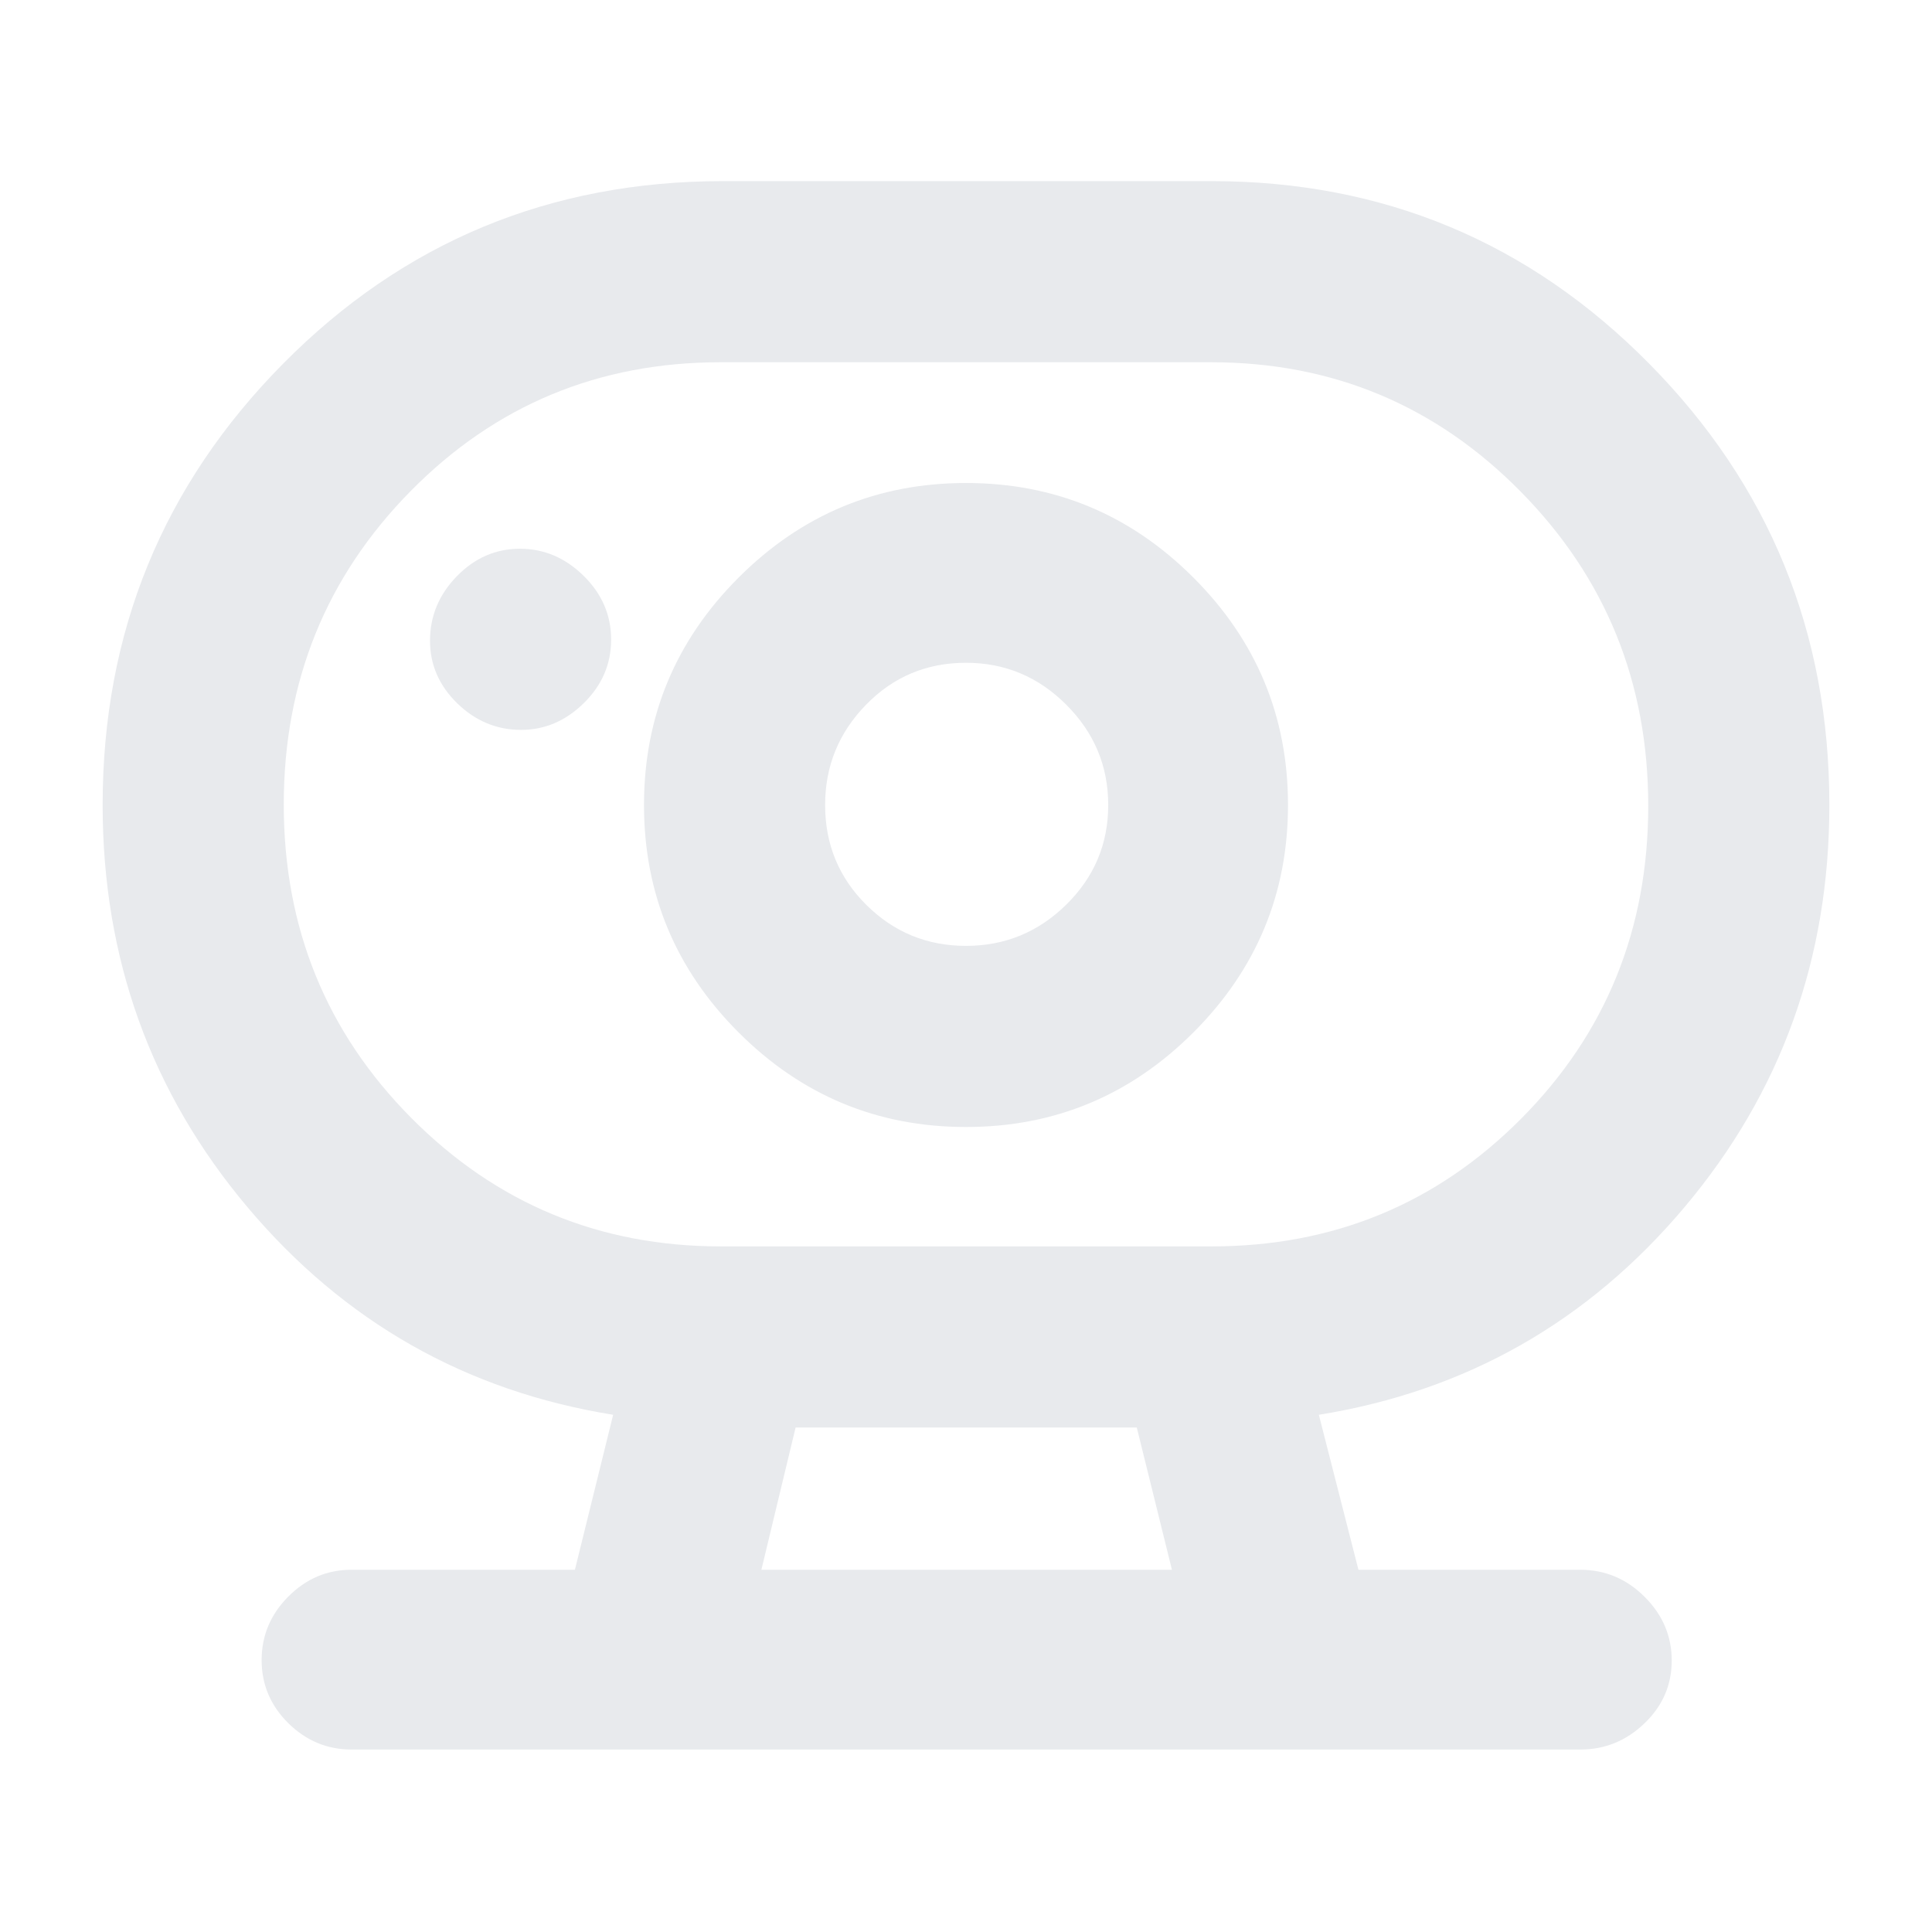
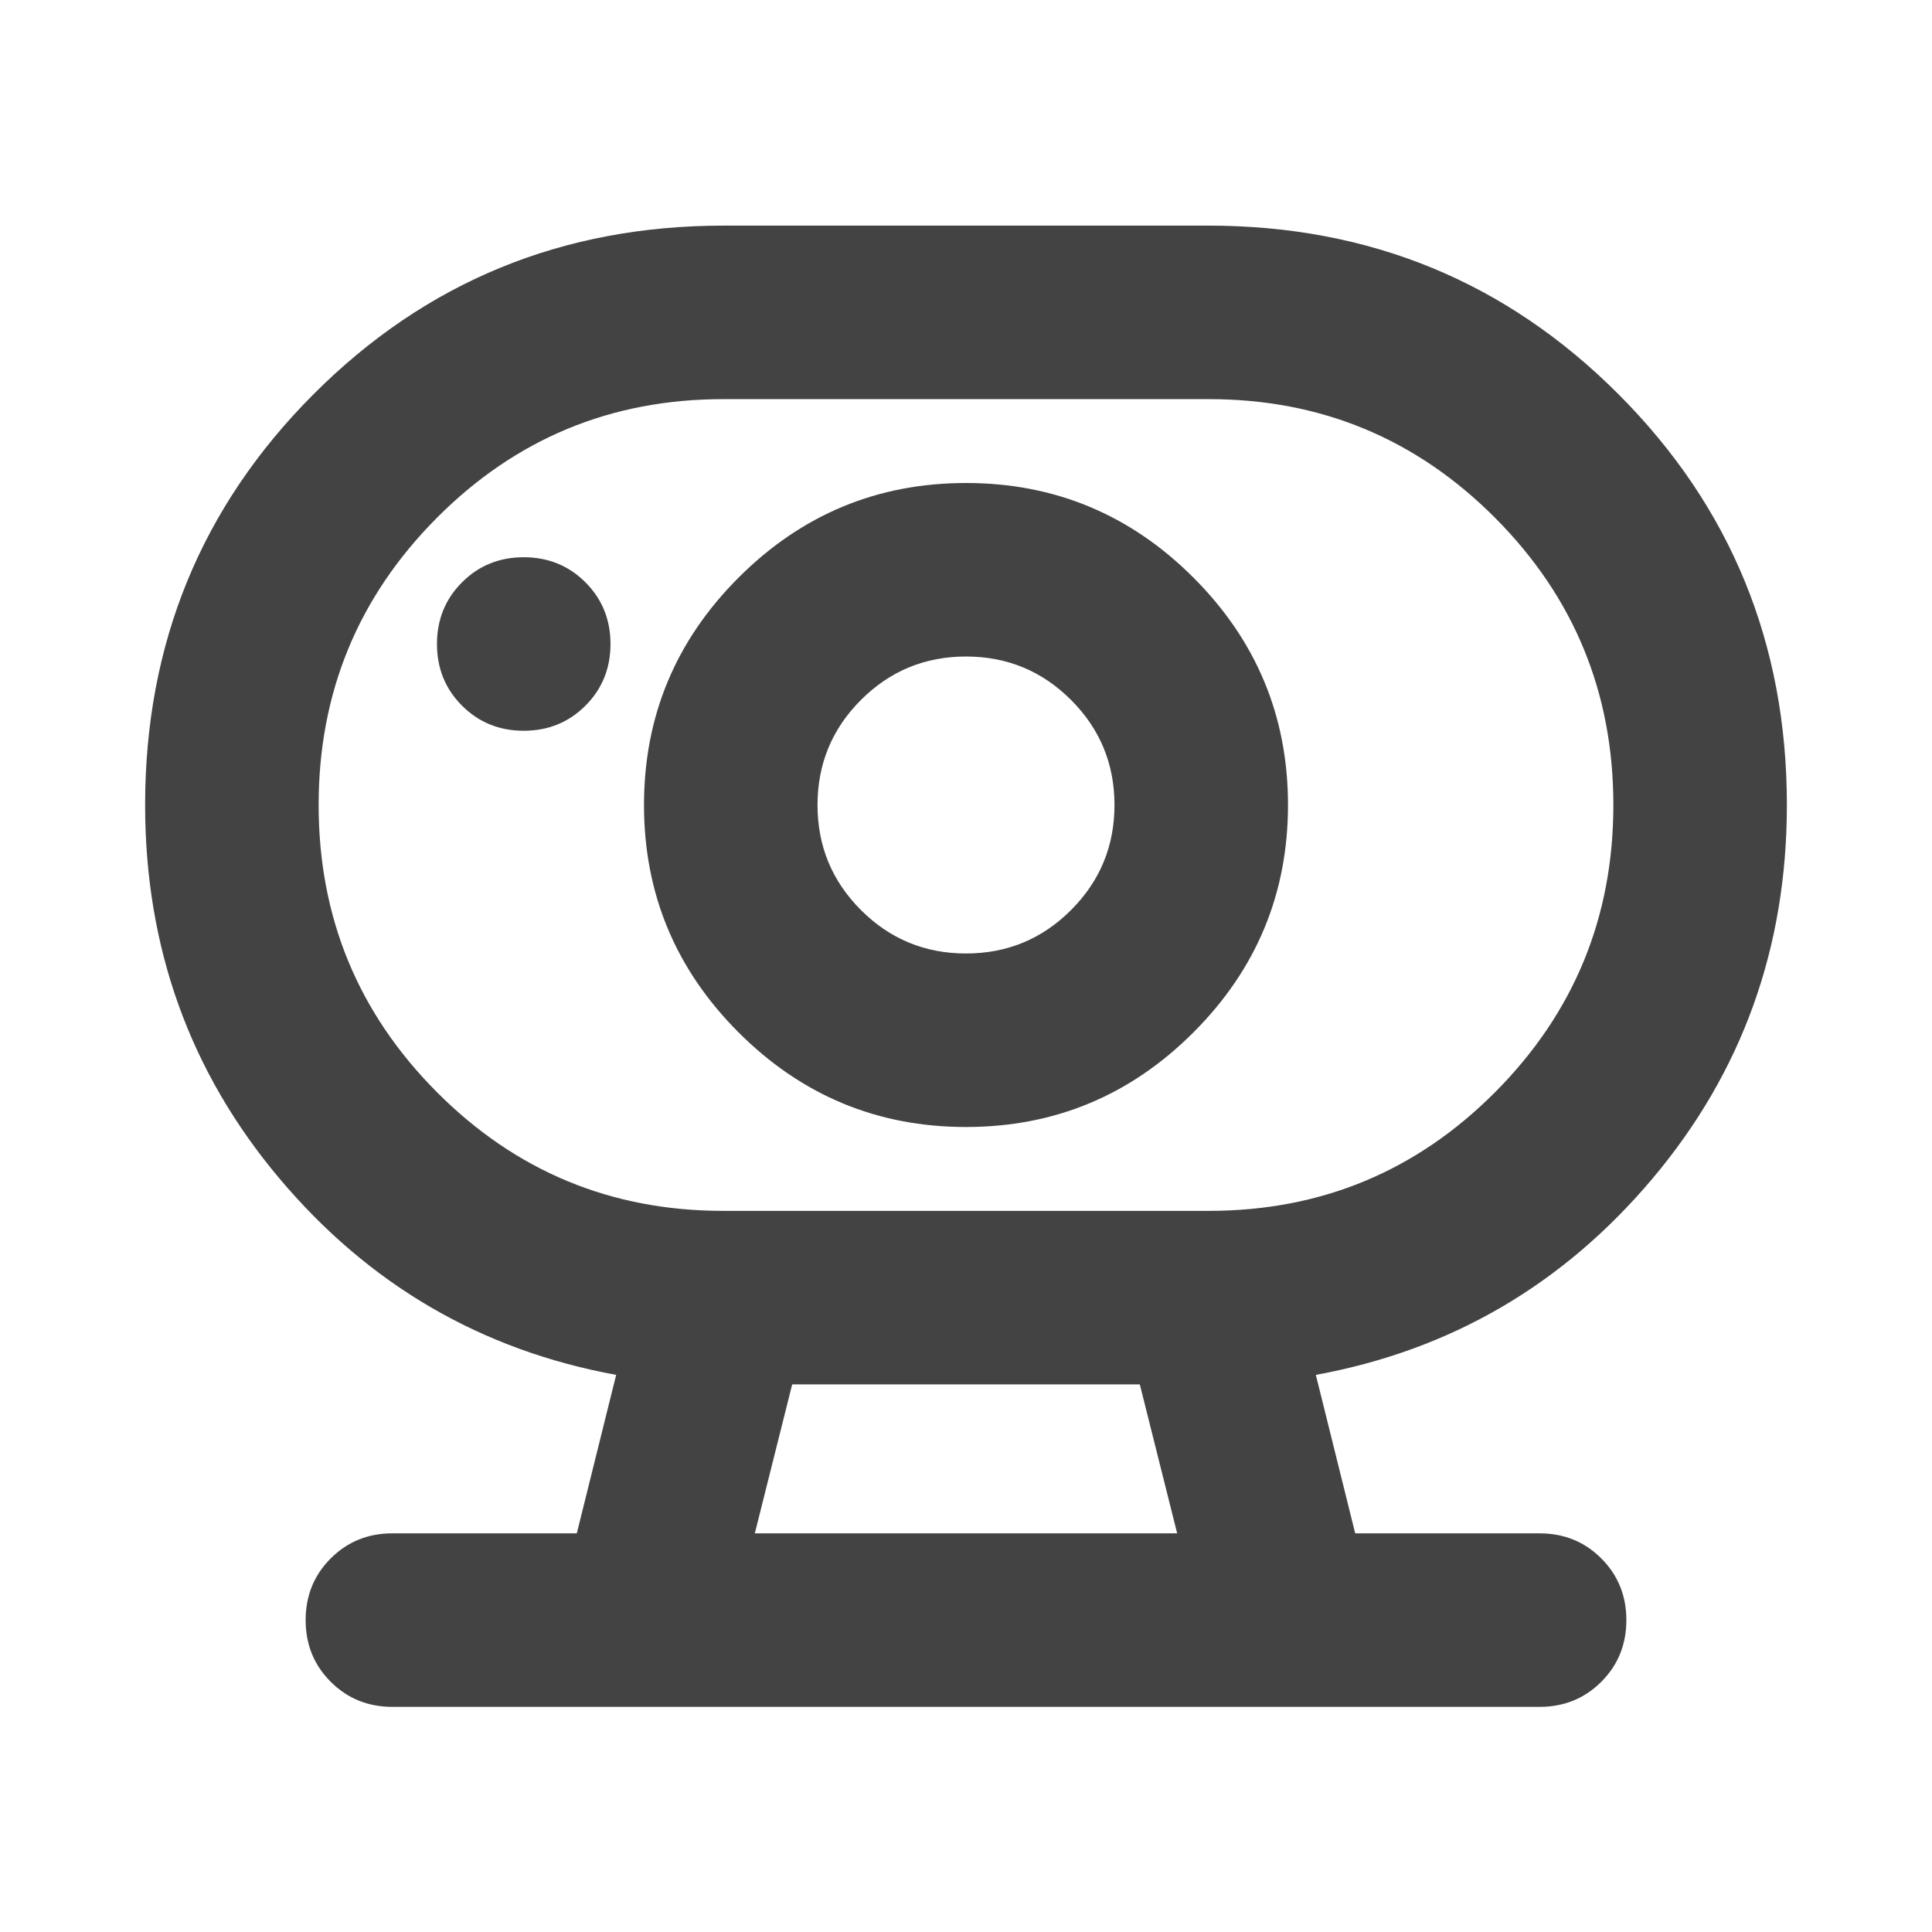
- <svg xmlns="http://www.w3.org/2000/svg" height="24px" viewBox="0 -960 960 960" width="24px" fill="#e8eaed">
-   <path d="M378.33-180h204l-17.47-70.67H395.33l-17 70.67Zm-20.09-160.67h243.69q90.89 0 153.98-63.52Q819-467.7 819-559.57t-63.37-156.15Q692.26-780 601.76-780H358.07q-90.89 0-153.98 63.97Q141-652.06 141-560.2q0 91.87 63.37 155.7 63.37 63.83 153.87 63.83ZM480-490q-29 0-49.5-20.34T410-560q0-29 20.34-49.83 20.34-20.84 49.66-20.84 29 0 49.83 20.84Q550.67-589 550.67-560t-20.84 49.5Q509-490 480-490ZM258.92-597.33q17.68 0 31.21-13.33 13.54-13.33 13.54-31.54 0-18.22-13.67-31.68-13.66-13.45-31.67-13.45-18.02 0-31.34 13.67t-13.32 32.05q0 17.88 13.53 31.08 13.54 13.2 31.72 13.2ZM174.67-90.67q-18.17 0-31.42-13.1Q130-116.88 130-135.11t13.25-31.56Q156.5-180 174.67-180h111l19-77Q195-274.67 123-360.13 51-445.6 51-560q0-128.67 89.72-219.33Q230.45-870 359.33-870H602q127.89 0 217.44 90.67Q909-688.67 909-560q0 114.4-72 199.87Q765-274.67 655.33-257L675-180h110.09q18.64 0 32.11 13.45 13.47 13.44 13.47 31.67 0 18.23-13.56 31.22-13.56 12.99-31.78 12.99H174.67ZM480-400q66 0 113-47t47-113q0-66-47-113t-113-47q-66 0-113 47t-47 113q0 66 47 113t113 47Zm0-160ZM378.33-180h204-204Z" />
+ <svg xmlns="http://www.w3.org/2000/svg" height="24px" viewBox="0 -960 960 960" width="24px" fill="#434343">
+   <path d="M375.07-198.09h209.86l-18.56-74.02H393.63l-18.56 74.02Zm-15.79-160.24H600.7q83.5 0 142.23-58.99 58.74-58.99 58.74-142.7 0-83.7-58.78-142.68-58.78-58.97-142.17-58.97H359.3q-83.5 0-142.23 58.99-58.74 58.99-58.74 142.7 0 83.7 58.78 142.68 58.78 58.97 142.17 58.97ZM480-486.22q-30.61 0-52.2-21.58-21.58-21.59-21.58-52.2 0-30.61 21.58-52.2 21.59-21.58 52.2-21.58 30.61 0 52.2 21.58 21.58 21.59 21.58 52.2 0 30.61-21.58 52.2-21.59 21.58-52.2 21.58ZM260.24-596.89q18.19 0 30.65-12.46 12.46-12.45 12.46-30.65t-12.46-30.65q-12.46-12.46-30.65-12.46-18.2 0-30.65 12.46-12.46 12.45-12.46 30.65t12.46 30.65q12.45 12.46 30.65 12.46Zm-65.26 485.02q-18.2 0-30.65-12.46-12.46-12.45-12.46-30.65 0-18.19 12.46-30.65 12.45-12.46 30.65-12.46h91.63l19.56-78.74Q205.5-295.26 138.8-374.48 72.11-453.7 72.11-560q0-120.3 83.66-204.09 83.65-83.8 203.75-83.8h240.96q120.1 0 203.75 83.8Q887.89-680.3 887.89-560q0 106.3-66.69 185.52-66.7 79.22-167.37 97.65l19.56 78.74h91.63q18.2 0 30.65 12.46 12.46 12.46 12.46 30.65 0 18.2-12.46 30.65-12.45 12.46-30.65 12.46H194.98ZM480-400q66 0 113-47t47-113q0-66-47-113t-113-47q-66 0-113 47t-47 113q0 66 47 113t113 47Zm0-160ZM375.07-198.09h209.86-209.86Z" />
</svg>
